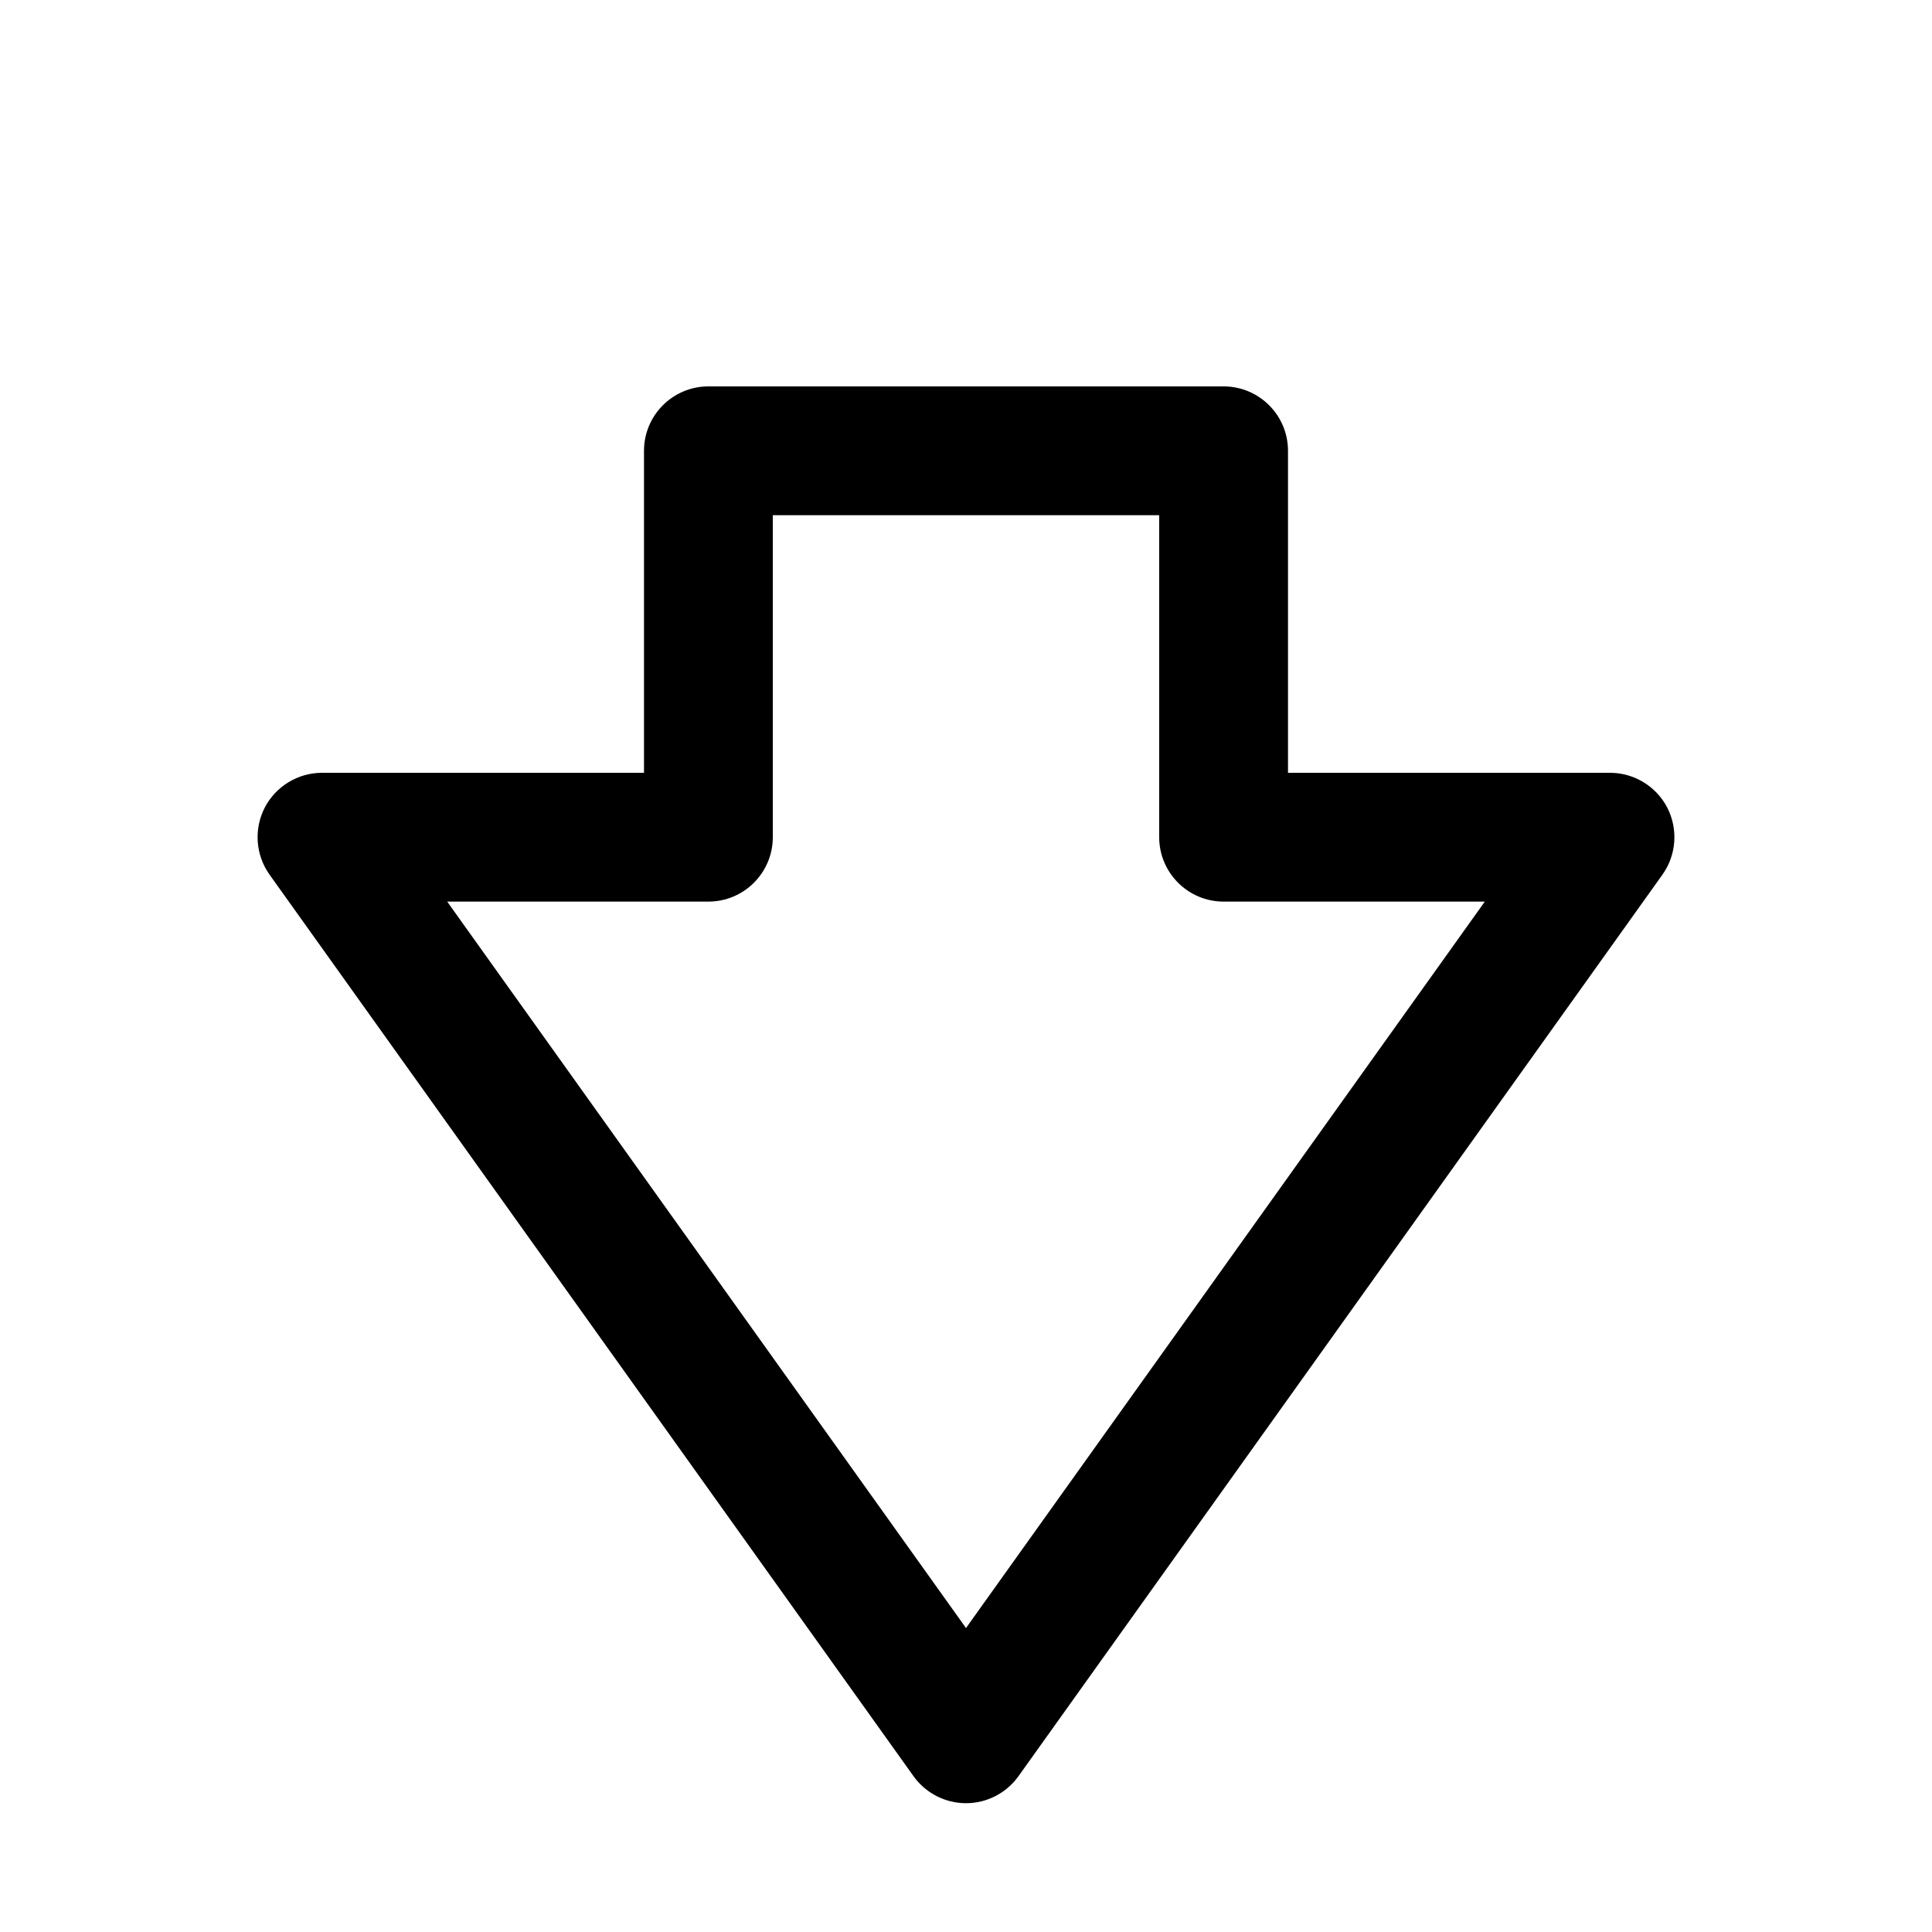
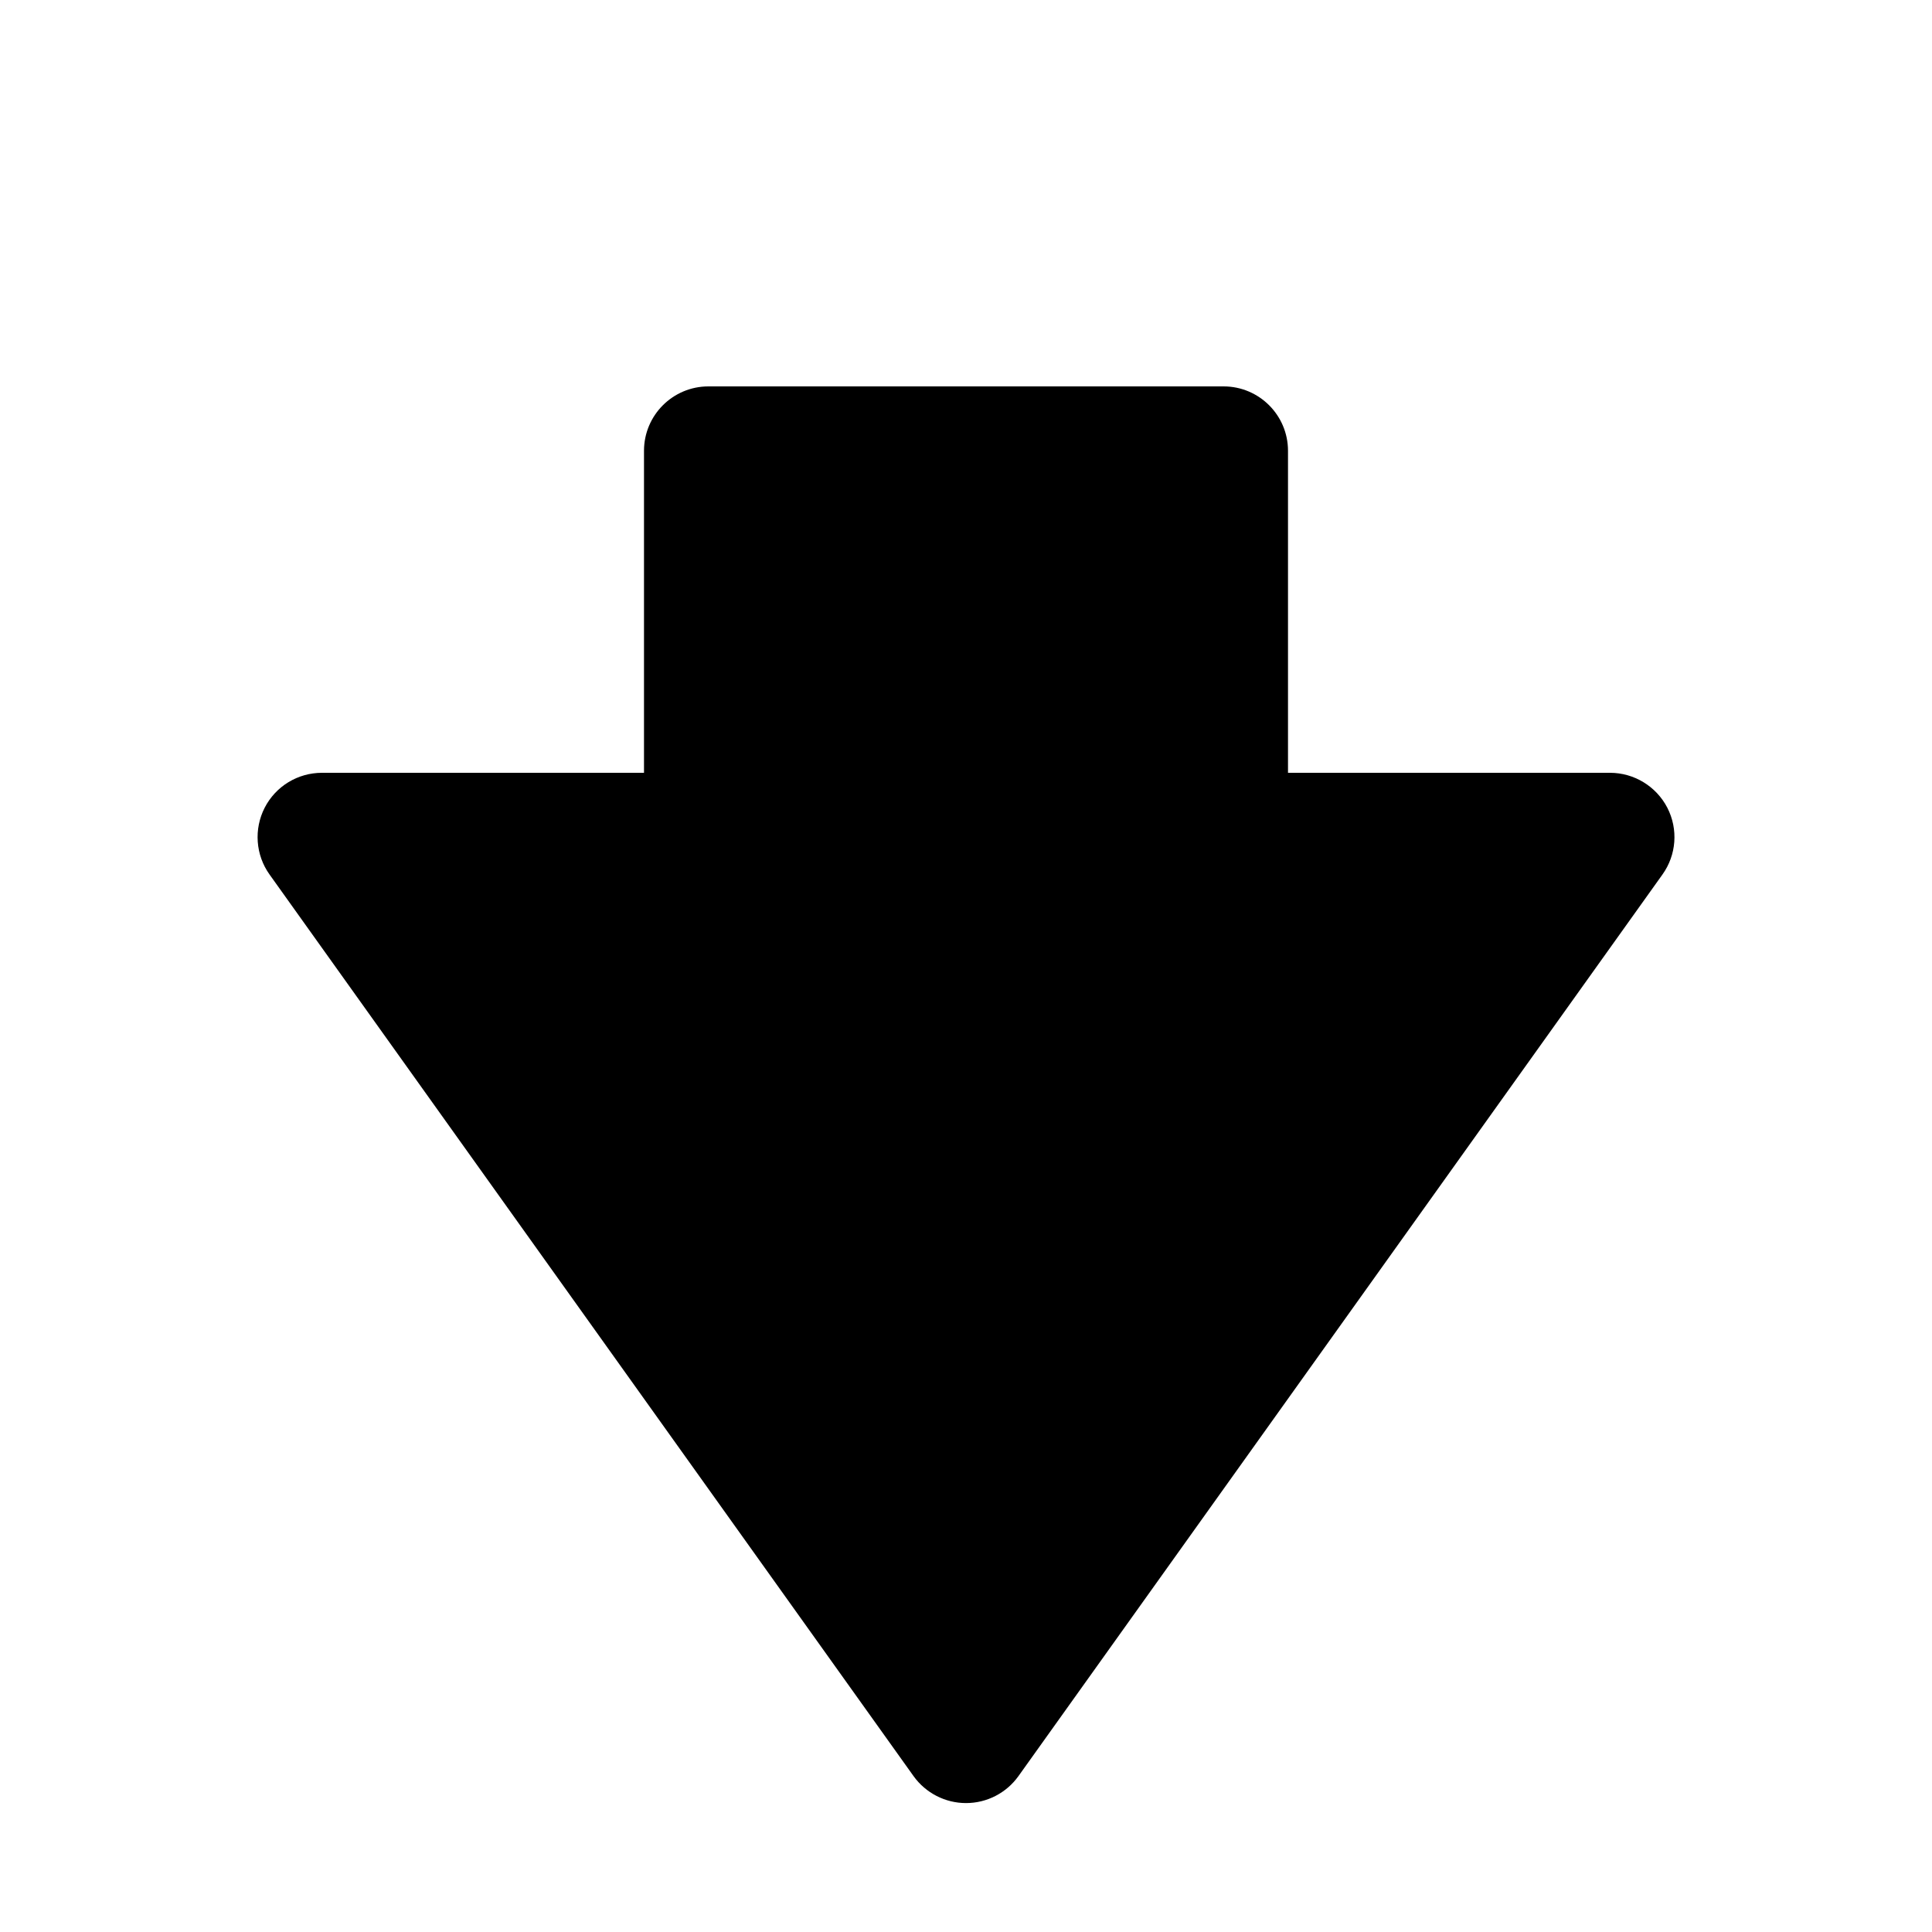
<svg xmlns="http://www.w3.org/2000/svg" width="15" height="15" viewBox="0 0 15 15" fill="none">
-   <path d="M5 3.5C5 3.224 5.224 3 5.5 3H9.5C9.776 3 10 3.224 10 3.5V6H12.5C12.687 6 12.859 6.105 12.945 6.271C13.03 6.438 13.016 6.638 12.907 6.791L7.907 13.791C7.813 13.922 7.661 14 7.5 14C7.339 14 7.187 13.922 7.093 13.791L2.093 6.791C1.984 6.638 1.97 6.438 2.055 6.271C2.141 6.105 2.313 6 2.5 6H5V3.5ZM6 4V6.5C6 6.776 5.776 7 5.5 7H3.472L7.5 12.64L11.528 7H9.5C9.224 7 9 6.776 9 6.5V4H6Z" fill="currentColor" fill-rule="evenodd" clip-rule="evenodd" style="--darkreader-inline-fill: currentColor;" data-darkreader-inline-fill="" />
+   <path d="m5 3.5c0-0.276 0.224-0.5 0.5-0.5h4c0.276 0 0.5 0.224 0.5 0.5v2.5h2.5c0.187 0 0.359 0.105 0.445 0.271 0.086 0.167 0.071 0.367-0.038 0.519l-5 7c-0.094 0.131-0.245 0.209-0.407 0.209-0.161 0-0.313-0.078-0.407-0.209l-5-7c-0.109-0.152-0.123-0.353-0.038-0.519 0.086-0.167 0.257-0.271 0.445-0.271h2.5z" fill="currentColor" fill-rule="evenodd" clip-rule="evenodd" />
</svg>
